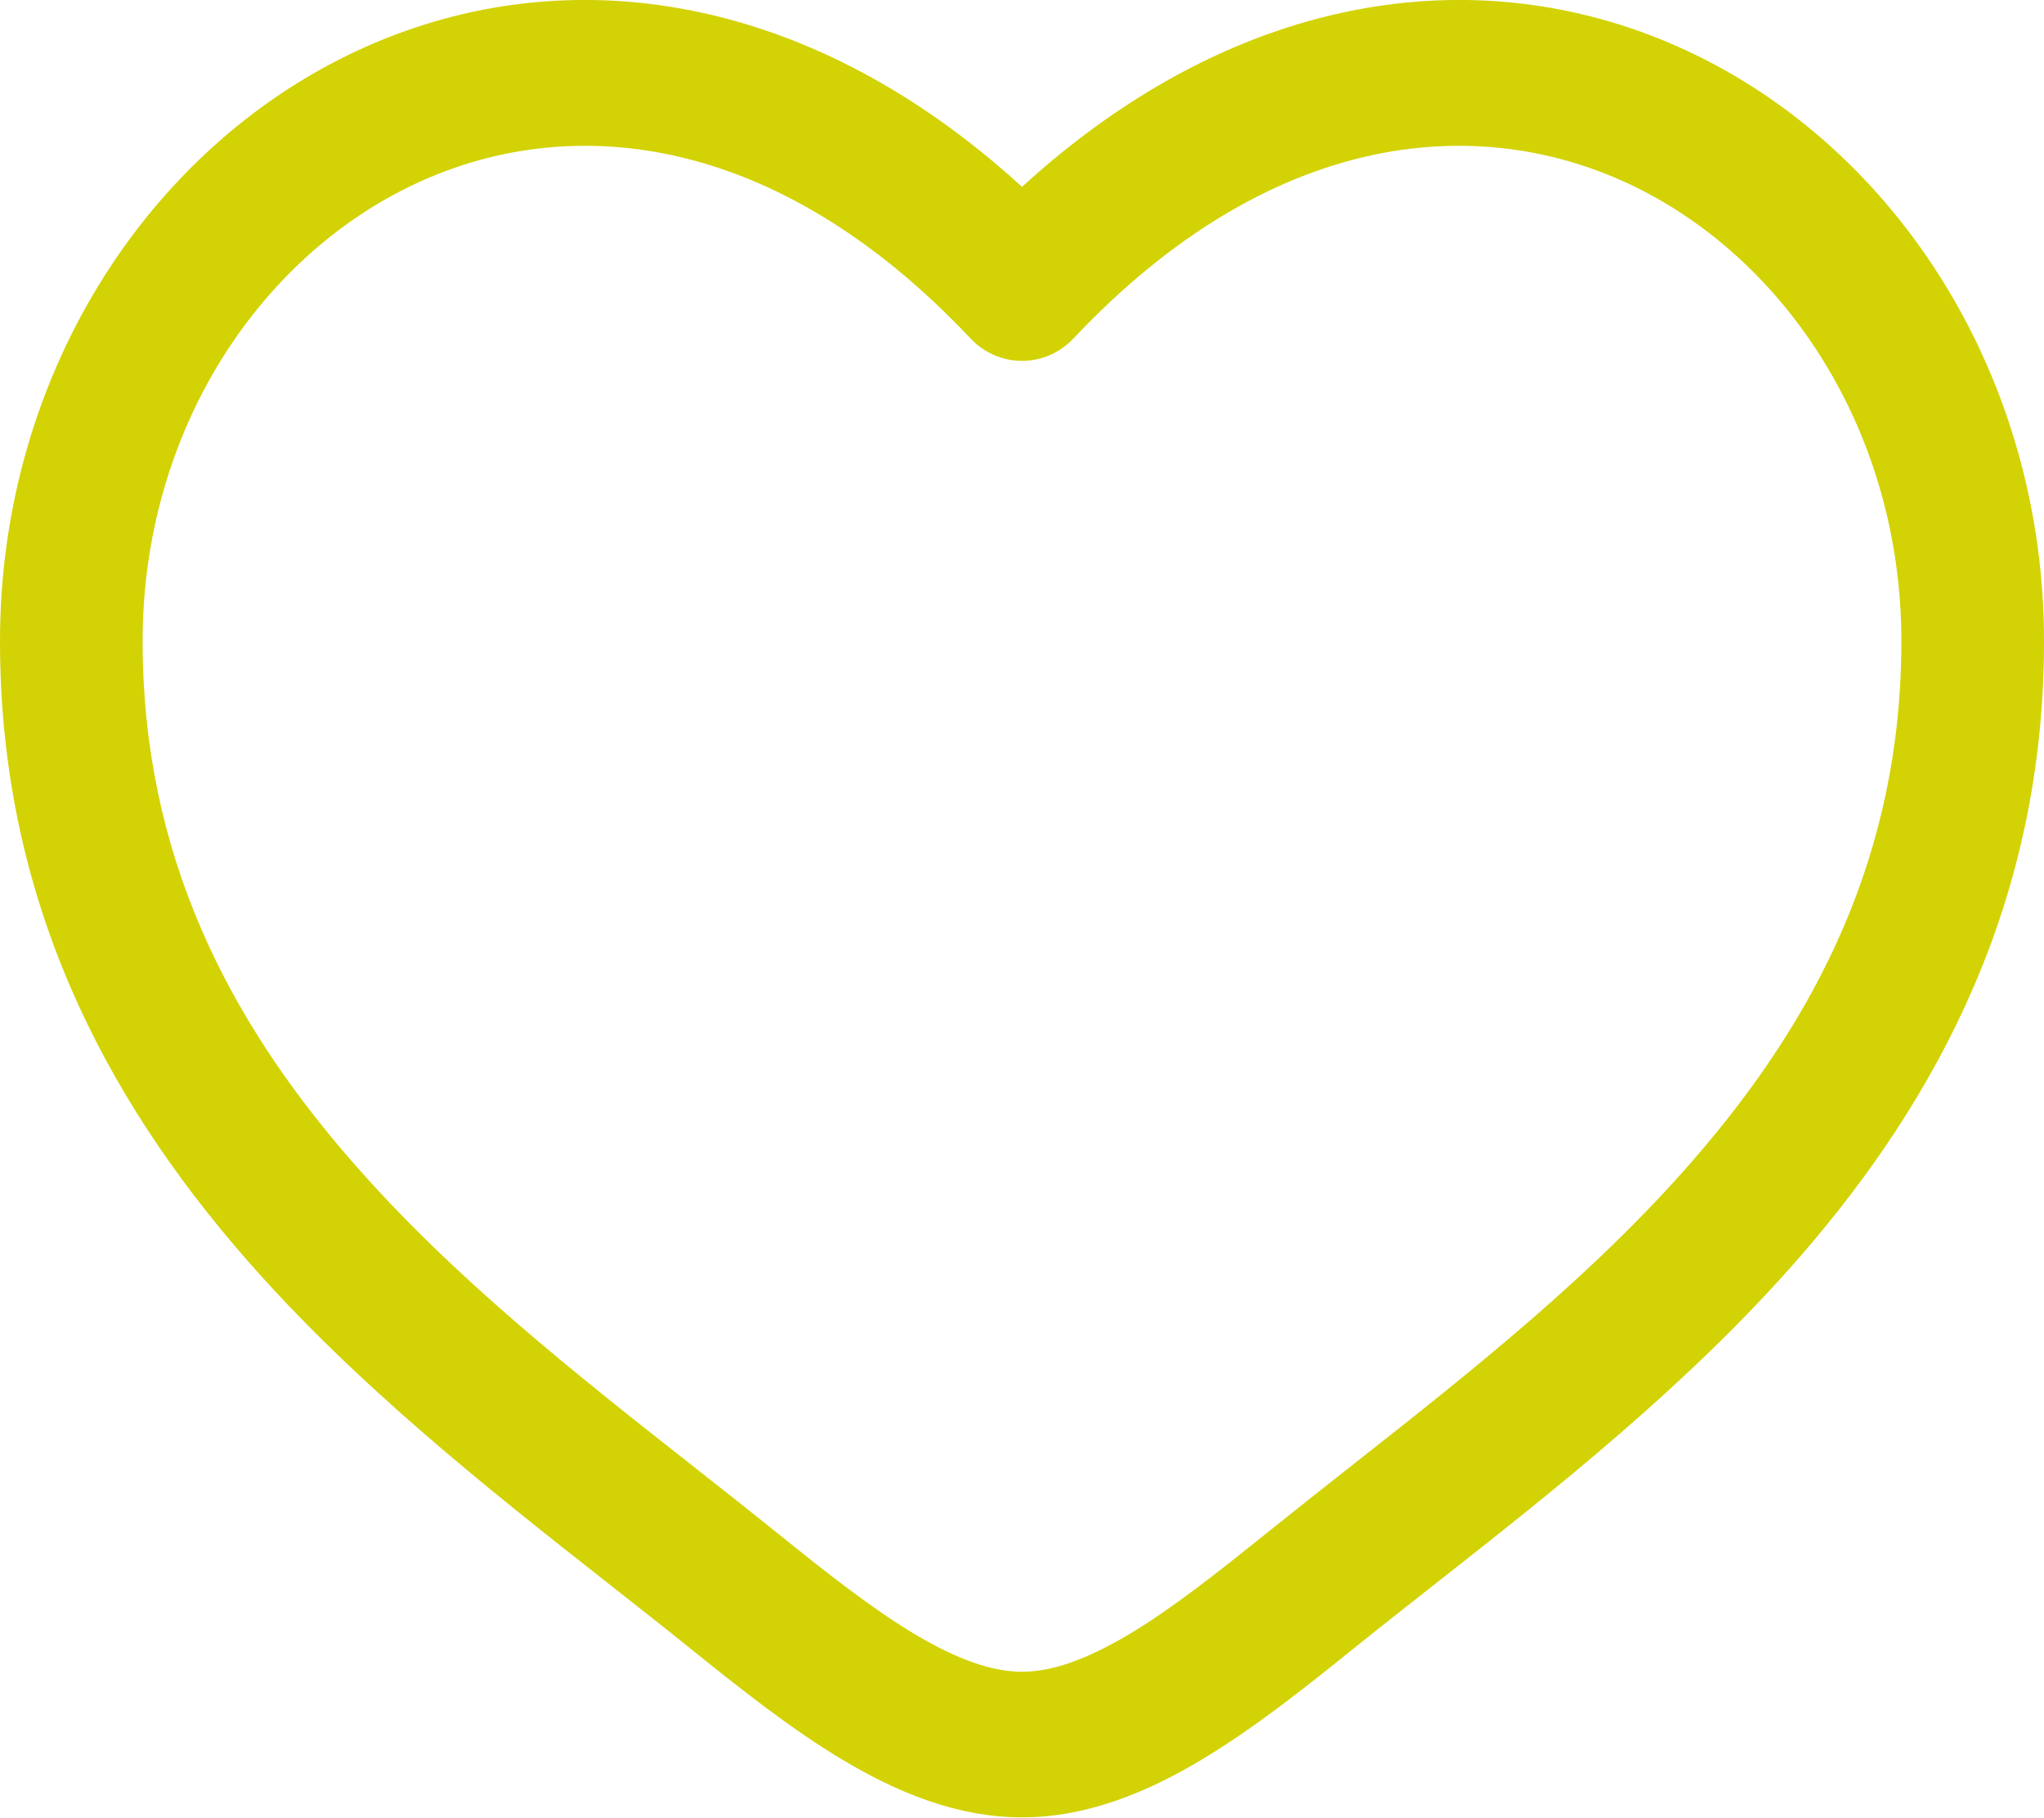
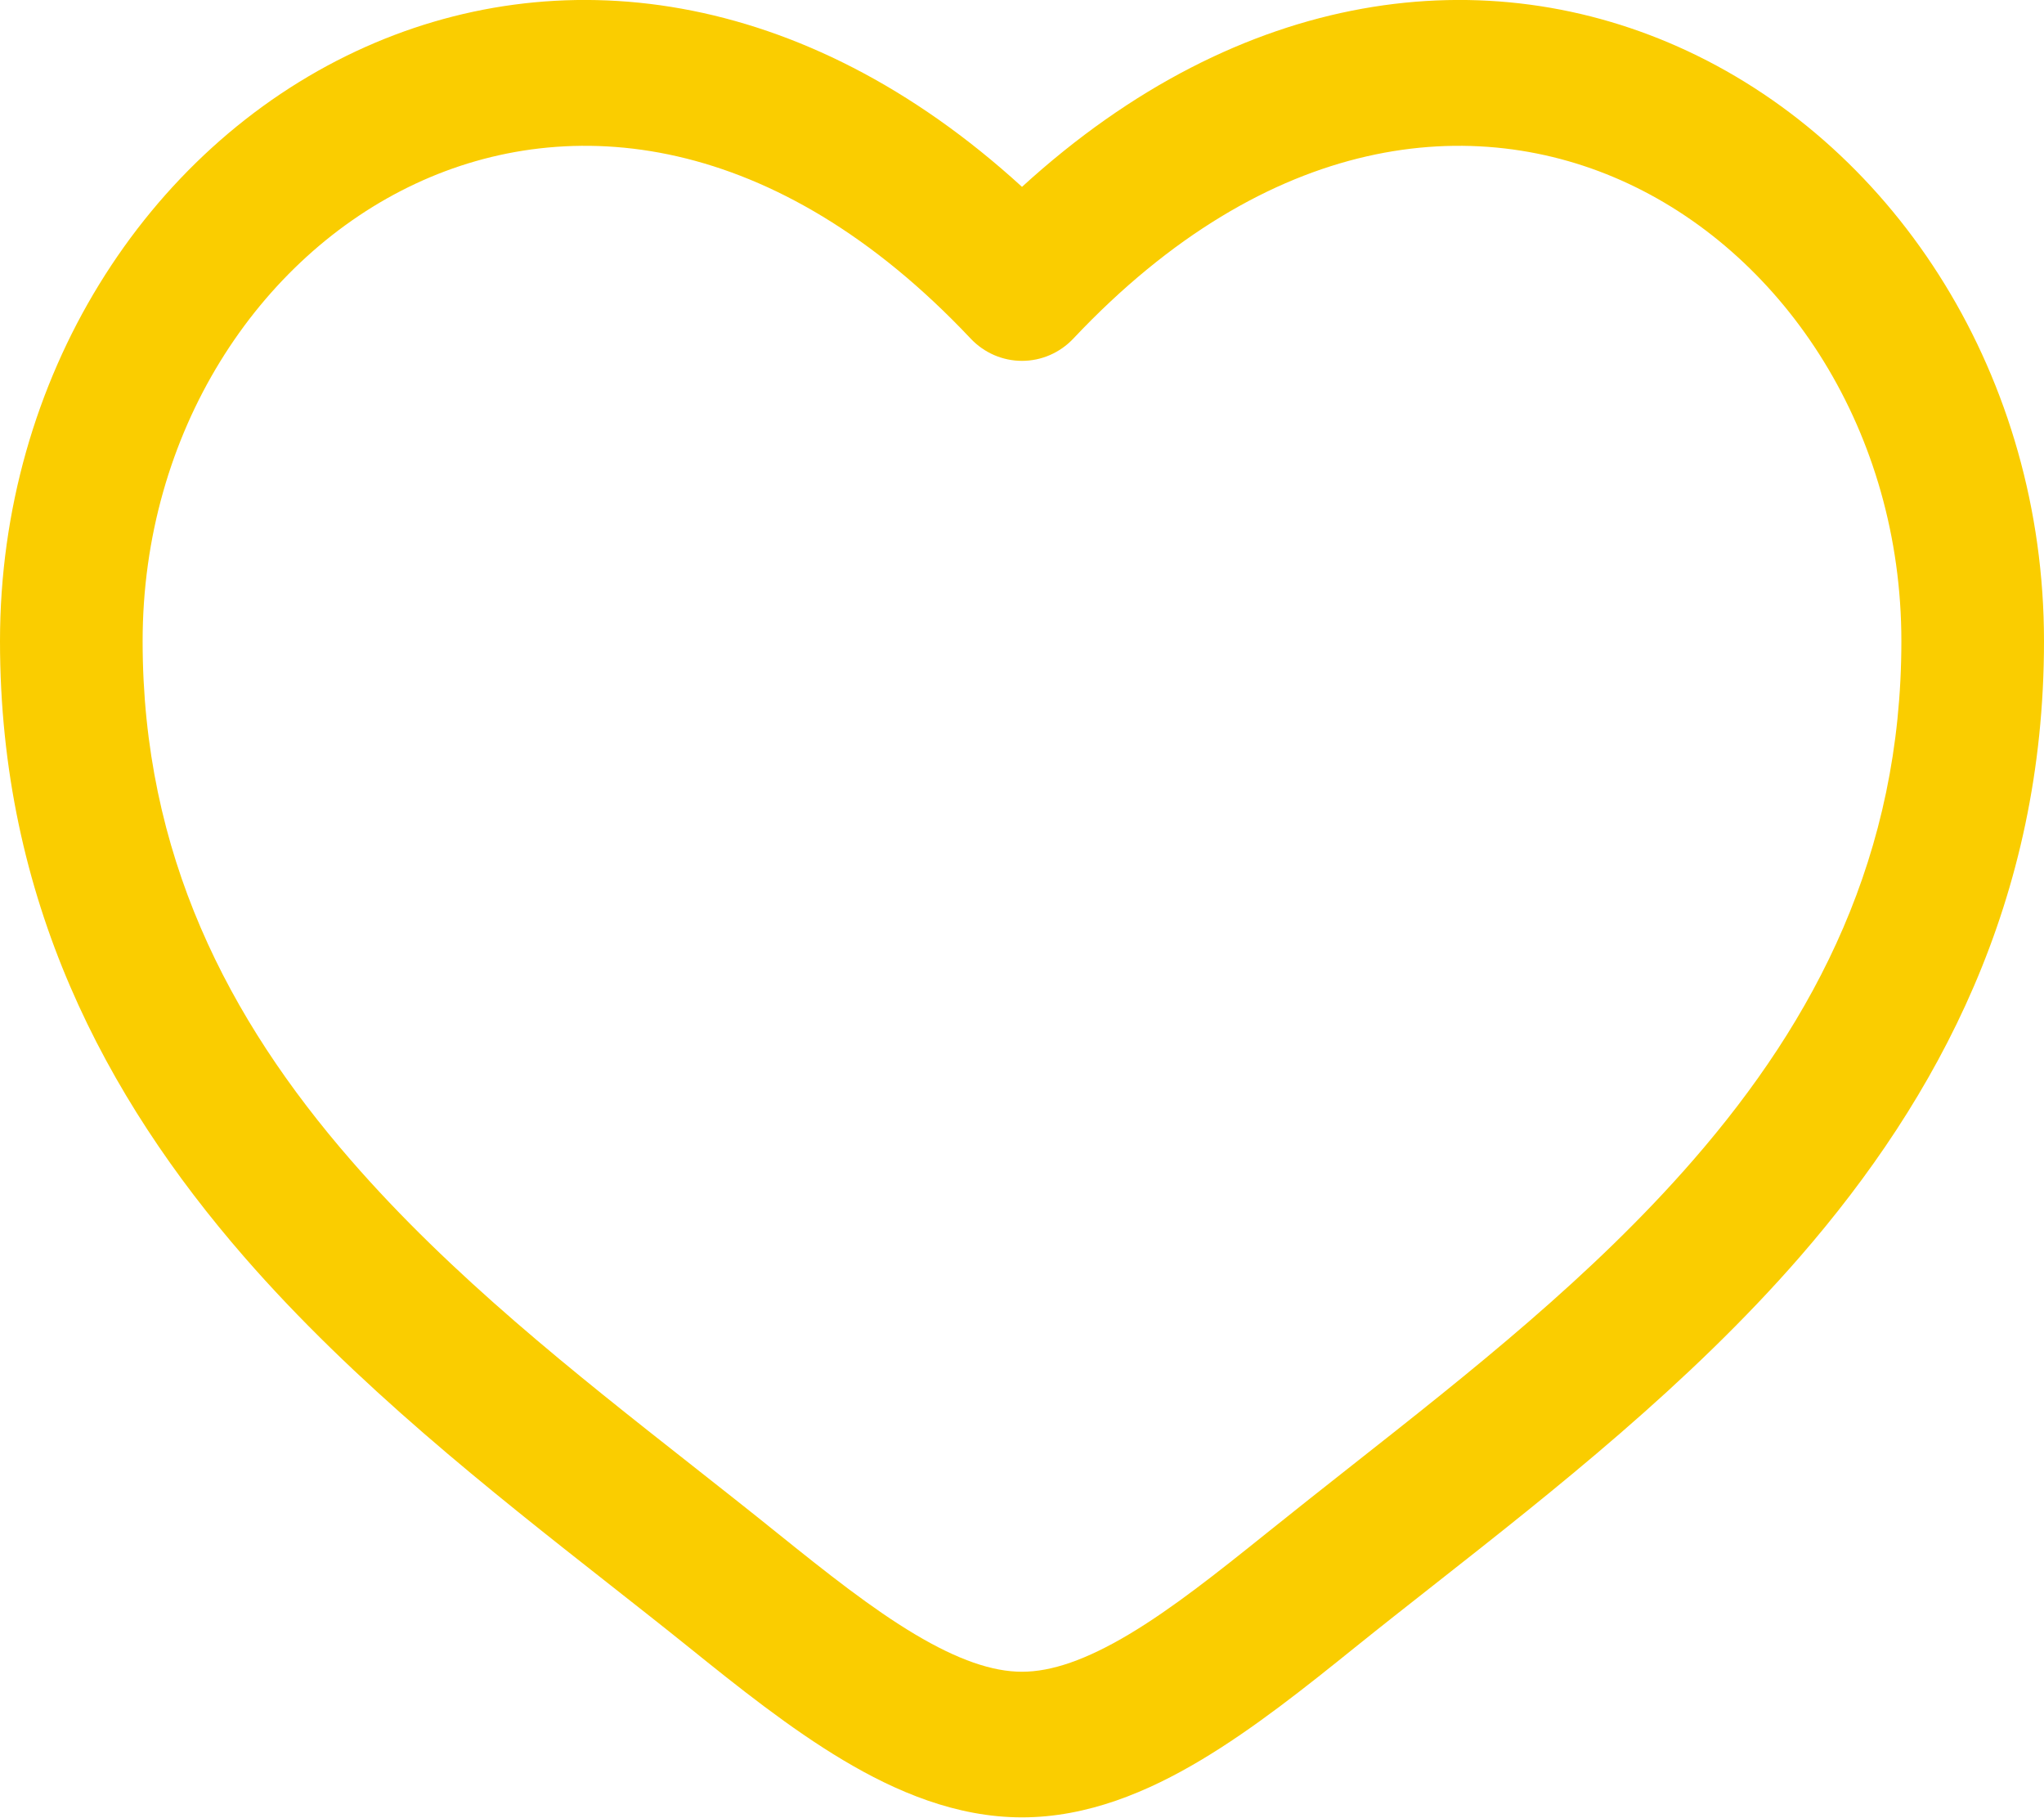
<svg xmlns="http://www.w3.org/2000/svg" width="18" height="16" viewBox="0 0 18 16" fill="none">
-   <path fill-rule="evenodd" clip-rule="evenodd" d="M3.662 1.616C2.273 2.264 1.256 3.806 1.256 5.645C1.256 7.523 2.009 8.971 3.088 10.212C3.977 11.235 5.054 12.083 6.104 12.909C6.354 13.106 6.602 13.301 6.845 13.497C7.285 13.851 7.678 14.162 8.057 14.388C8.436 14.614 8.741 14.718 9 14.718C9.259 14.718 9.564 14.614 9.943 14.388C10.322 14.162 10.714 13.851 11.155 13.497C11.399 13.301 11.646 13.106 11.896 12.909C12.946 12.082 14.023 11.235 14.912 10.212C15.991 8.971 16.744 7.523 16.744 5.645C16.744 3.806 15.727 2.264 14.338 1.616C12.988 0.986 11.175 1.153 9.452 2.981C9.334 3.106 9.171 3.177 9 3.177C8.829 3.177 8.666 3.106 8.548 2.981C6.825 1.153 5.012 0.986 3.662 1.616ZM9 1.645C7.064 -0.123 4.897 -0.371 3.14 0.449C1.285 1.315 0 3.326 0 5.645C0 7.923 0.93 9.662 2.149 11.064C3.125 12.186 4.32 13.126 5.376 13.956C5.615 14.144 5.847 14.326 6.068 14.504C6.496 14.849 6.957 15.217 7.423 15.495C7.89 15.774 8.422 16 9 16C9.578 16 10.11 15.774 10.577 15.495C11.043 15.217 11.504 14.849 11.932 14.504C12.153 14.326 12.385 14.144 12.624 13.956C13.68 13.126 14.875 12.186 15.851 11.064C17.07 9.662 18 7.923 18 5.645C18 3.326 16.715 1.315 14.86 0.449C13.103 -0.371 10.936 -0.123 9 1.645Z" fill="#D3D205" />
+   <path fill-rule="evenodd" clip-rule="evenodd" d="M3.662 1.616C2.273 2.264 1.256 3.806 1.256 5.645C1.256 7.523 2.009 8.971 3.088 10.212C3.977 11.235 5.054 12.083 6.104 12.909C6.354 13.106 6.602 13.301 6.845 13.497C7.285 13.851 7.678 14.162 8.057 14.388C8.436 14.614 8.741 14.718 9 14.718C9.259 14.718 9.564 14.614 9.943 14.388C10.322 14.162 10.714 13.851 11.155 13.497C11.399 13.301 11.646 13.106 11.896 12.909C12.946 12.082 14.023 11.235 14.912 10.212C15.991 8.971 16.744 7.523 16.744 5.645C16.744 3.806 15.727 2.264 14.338 1.616C12.988 0.986 11.175 1.153 9.452 2.981C9.334 3.106 9.171 3.177 9 3.177C8.829 3.177 8.666 3.106 8.548 2.981C6.825 1.153 5.012 0.986 3.662 1.616ZM9 1.645C7.064 -0.123 4.897 -0.371 3.14 0.449C1.285 1.315 0 3.326 0 5.645C0 7.923 0.93 9.662 2.149 11.064C3.125 12.186 4.32 13.126 5.376 13.956C5.615 14.144 5.847 14.326 6.068 14.504C6.496 14.849 6.957 15.217 7.423 15.495C7.89 15.774 8.422 16 9 16C9.578 16 10.11 15.774 10.577 15.495C11.043 15.217 11.504 14.849 11.932 14.504C12.153 14.326 12.385 14.144 12.624 13.956C13.68 13.126 14.875 12.186 15.851 11.064C17.07 9.662 18 7.923 18 5.645C18 3.326 16.715 1.315 14.86 0.449C13.103 -0.371 10.936 -0.123 9 1.645Z" fill="#FACD00" />
</svg>
